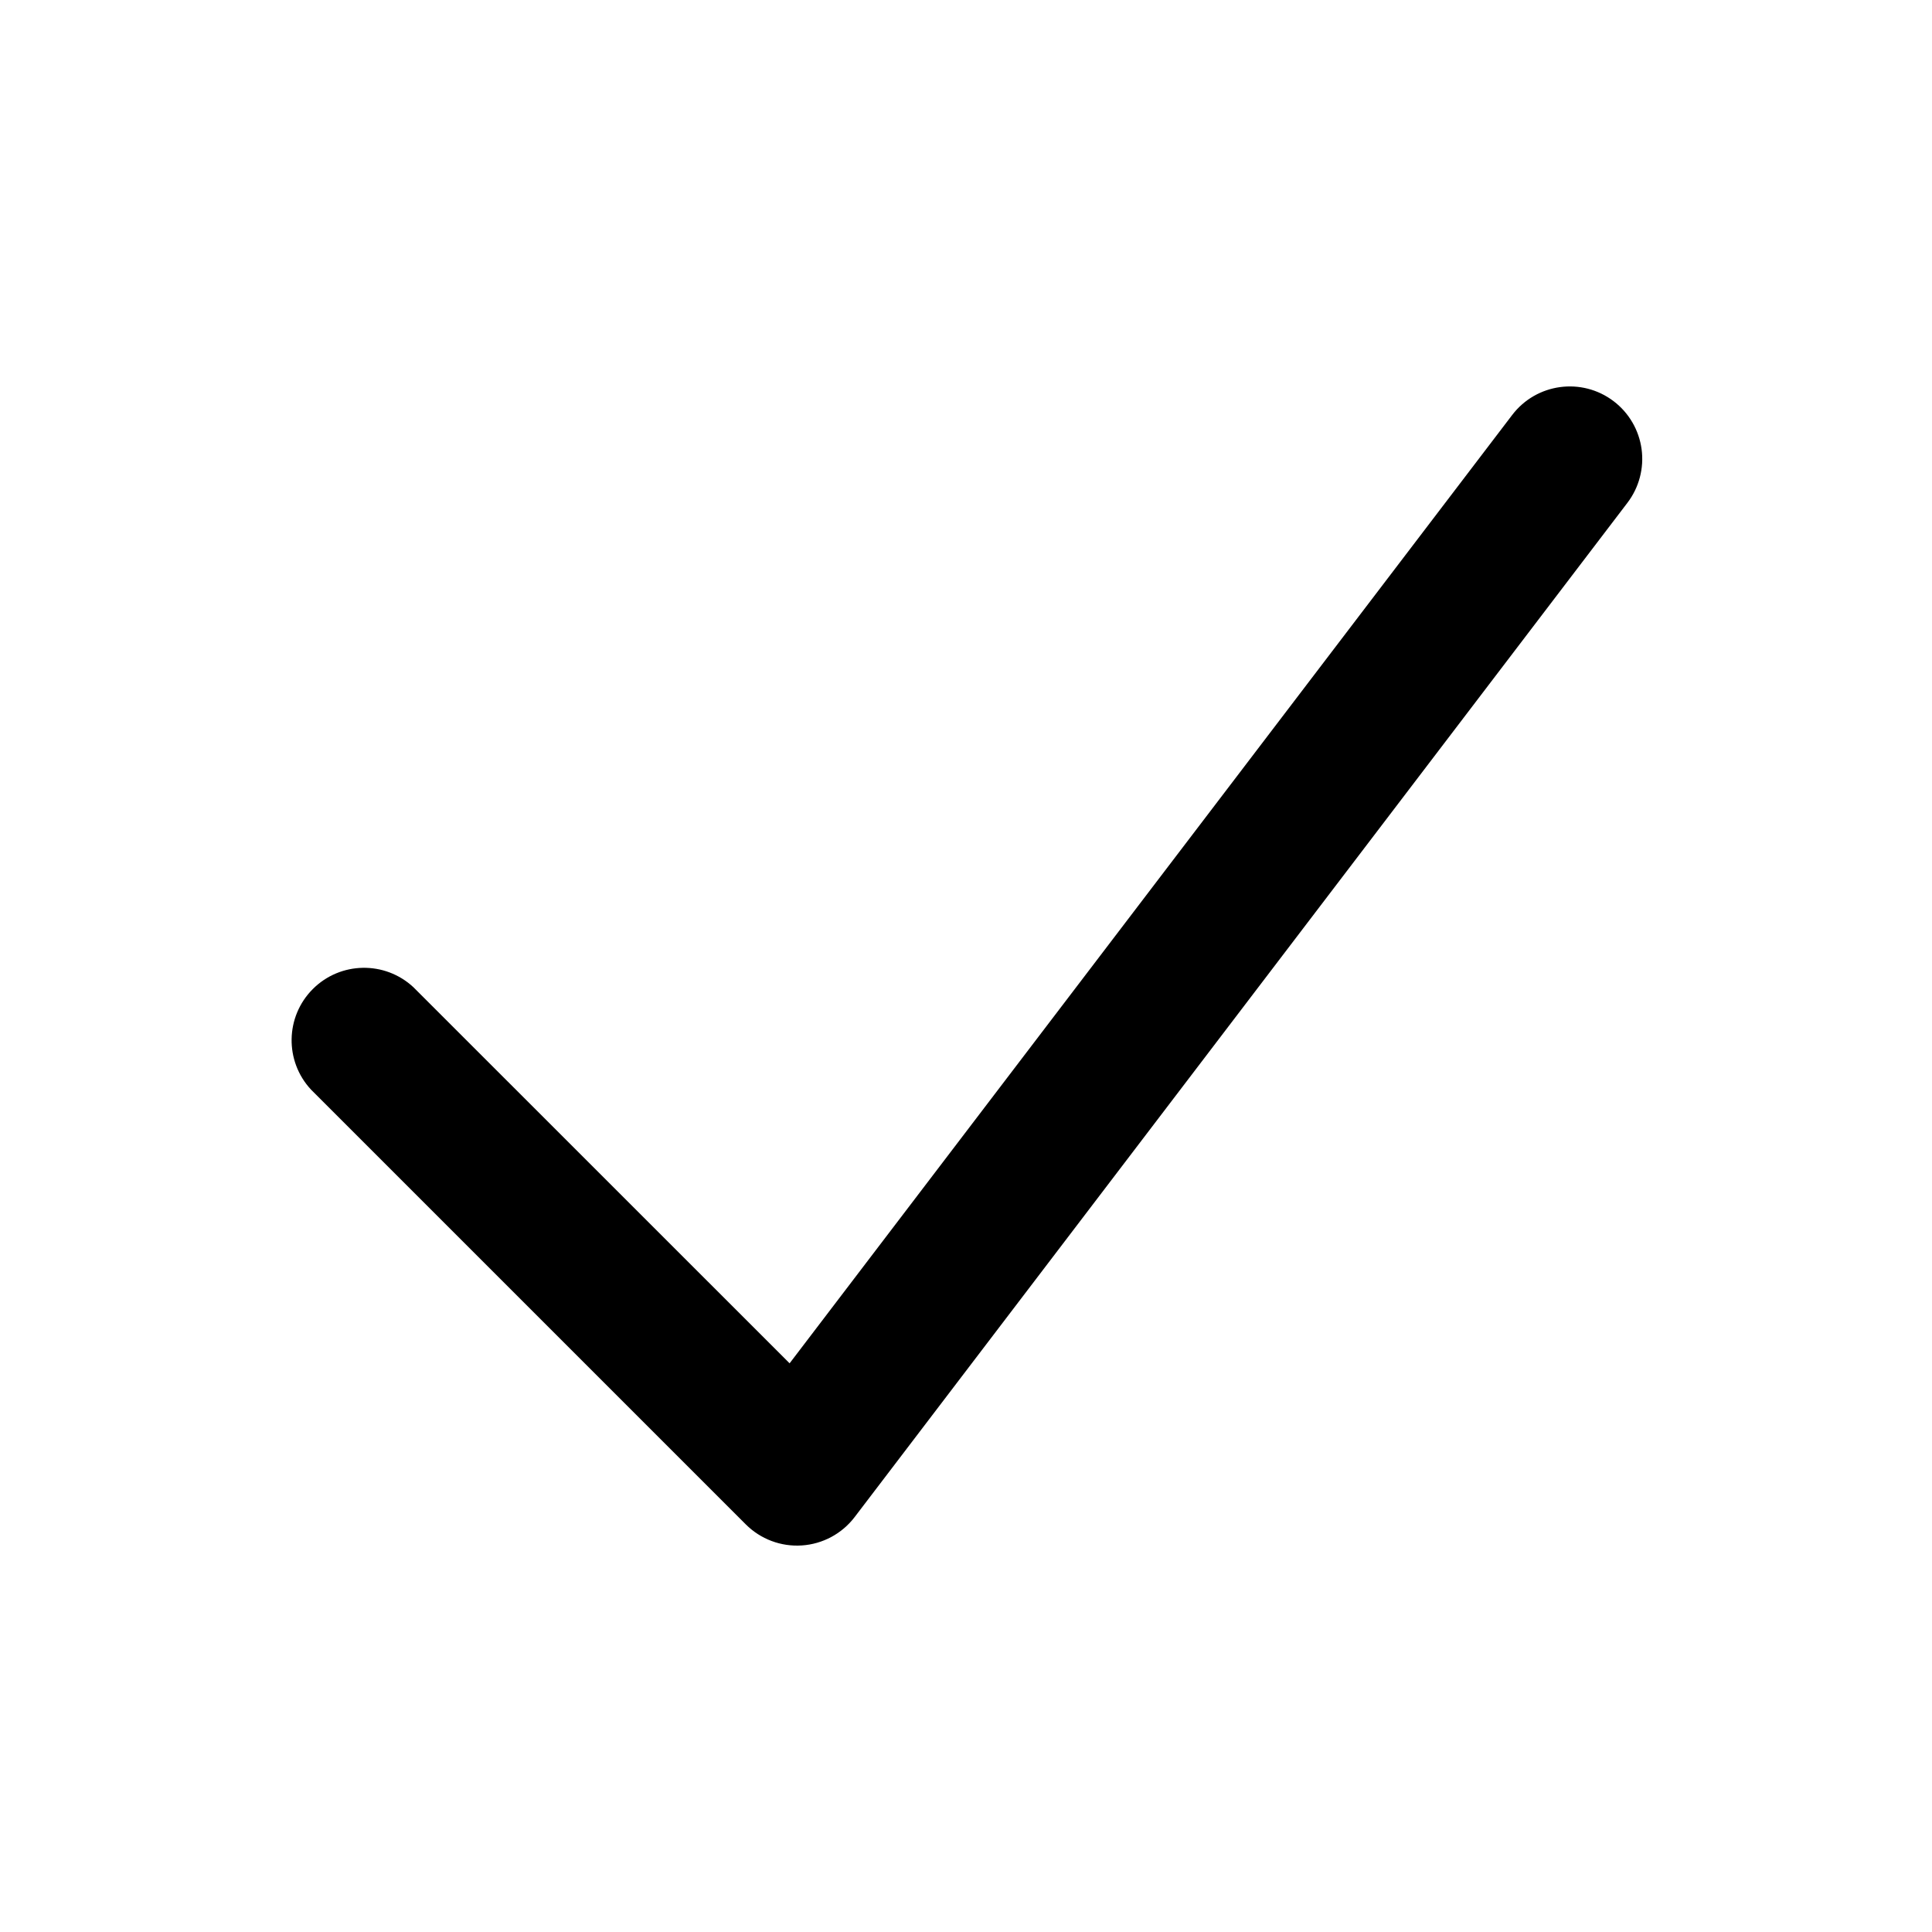
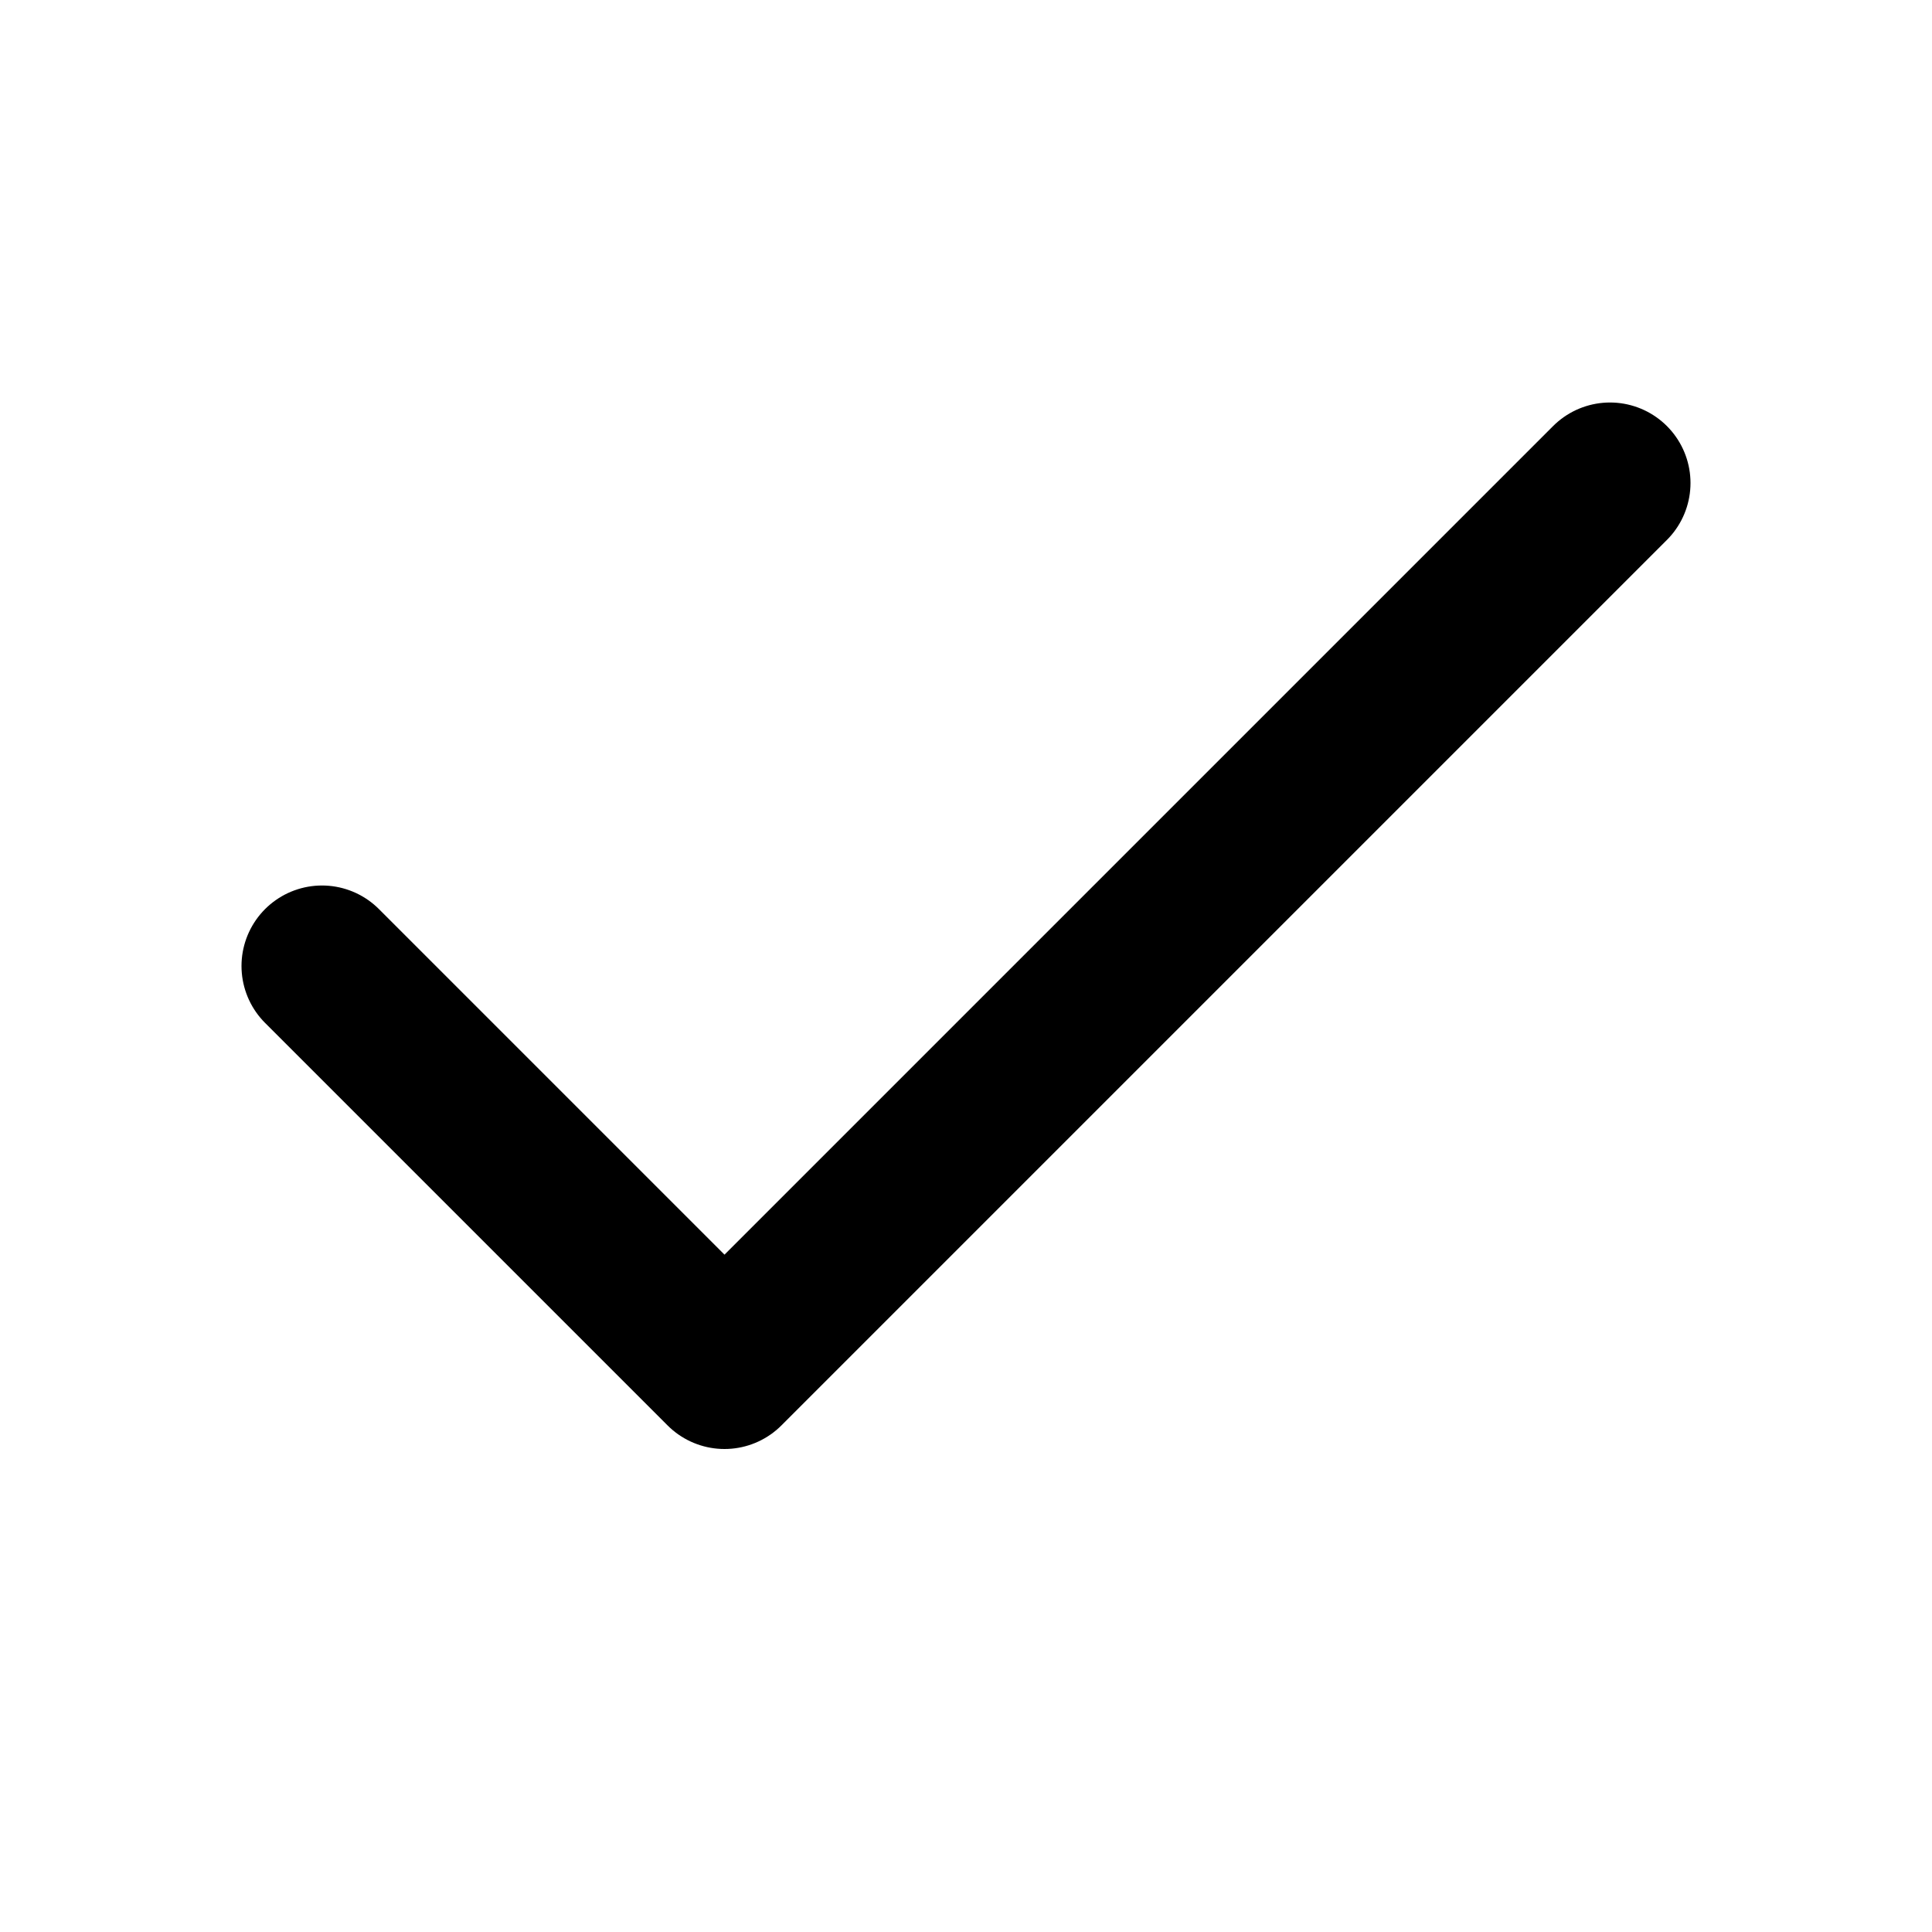
- <svg xmlns="http://www.w3.org/2000/svg" viewBox="0 0 20 20" fill="currentColor" aria-hidden="true" data-slot="icon" class="flex-none">
-   <path fill-rule="evenodd" d="M16.704 4.153a.75.75 0 0 1 .143 1.052l-8 10.5a.75.75 0 0 1-1.127.075l-4.5-4.5a.75.75 0 0 1 1.06-1.06l3.894 3.893 7.48-9.817a.75.75 0 0 1 1.05-.143Z" clip-rule="evenodd" />
+ <svg xmlns="http://www.w3.org/2000/svg" width="24" height="24" viewBox="0 0 24 24" fill="none">
+   <path d="M20 6L9 17L4 12" stroke="currentColor" stroke-width="2" stroke-linecap="round" stroke-linejoin="round" />
</svg>
